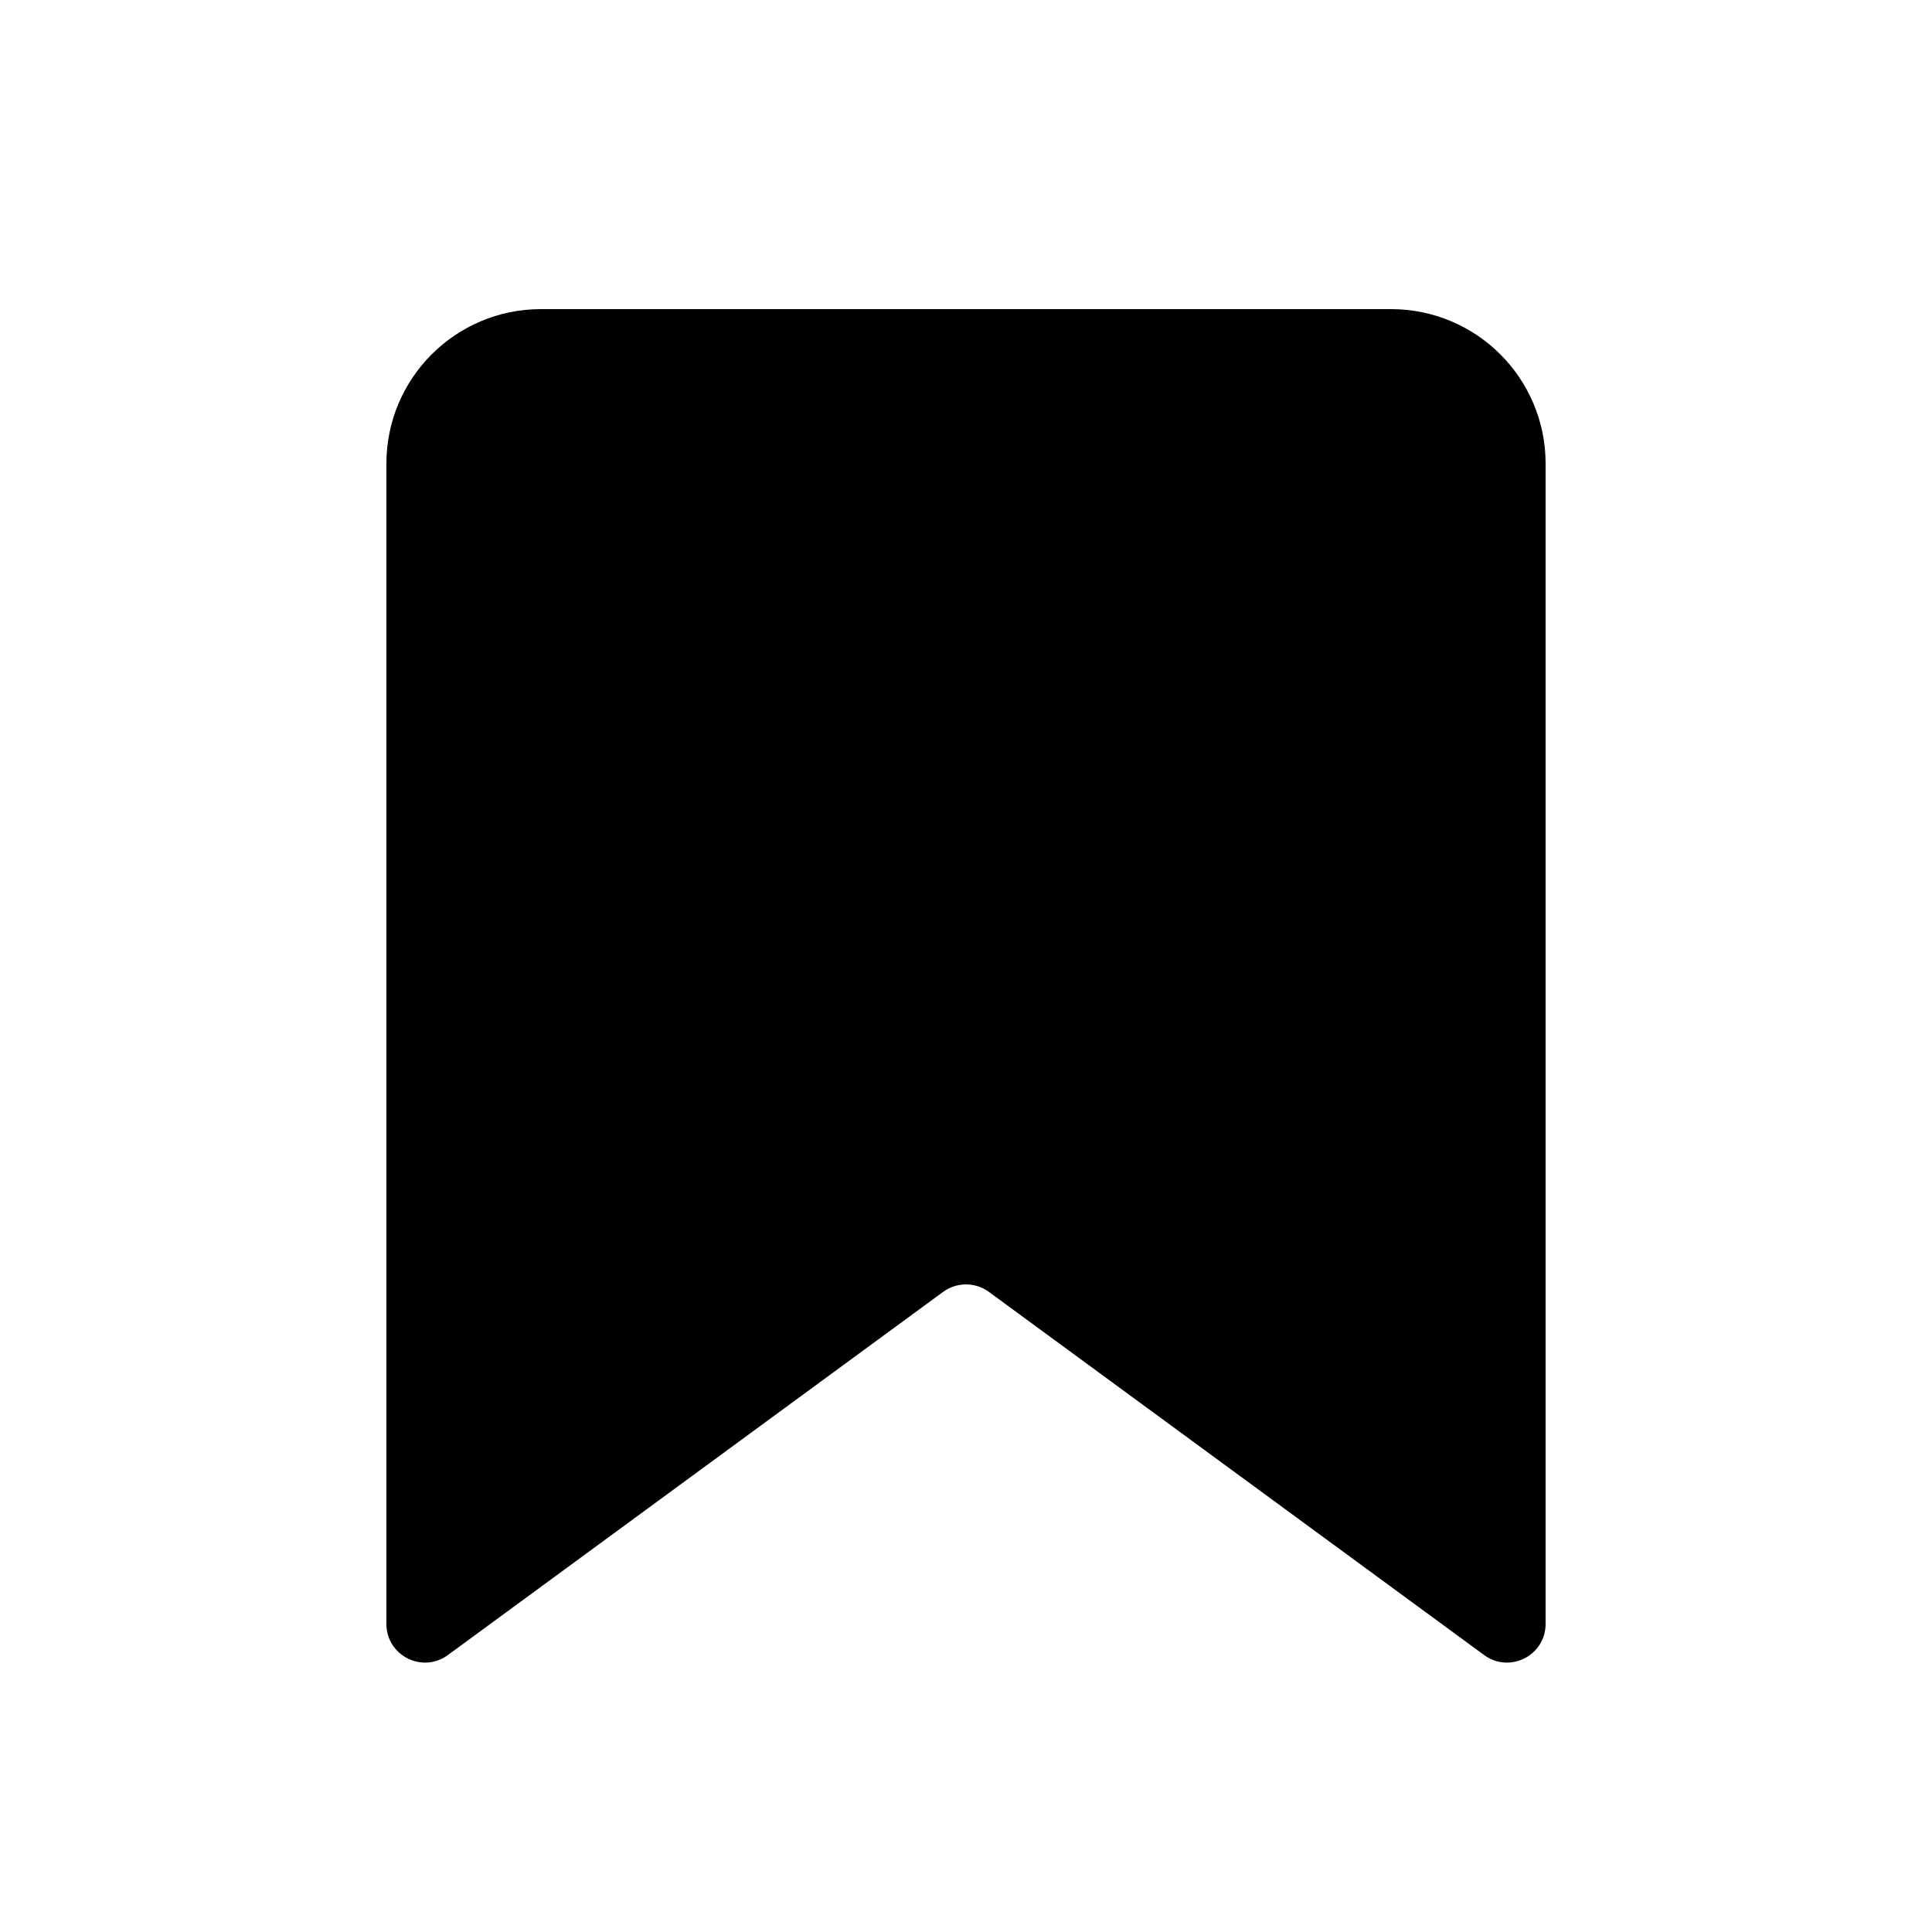
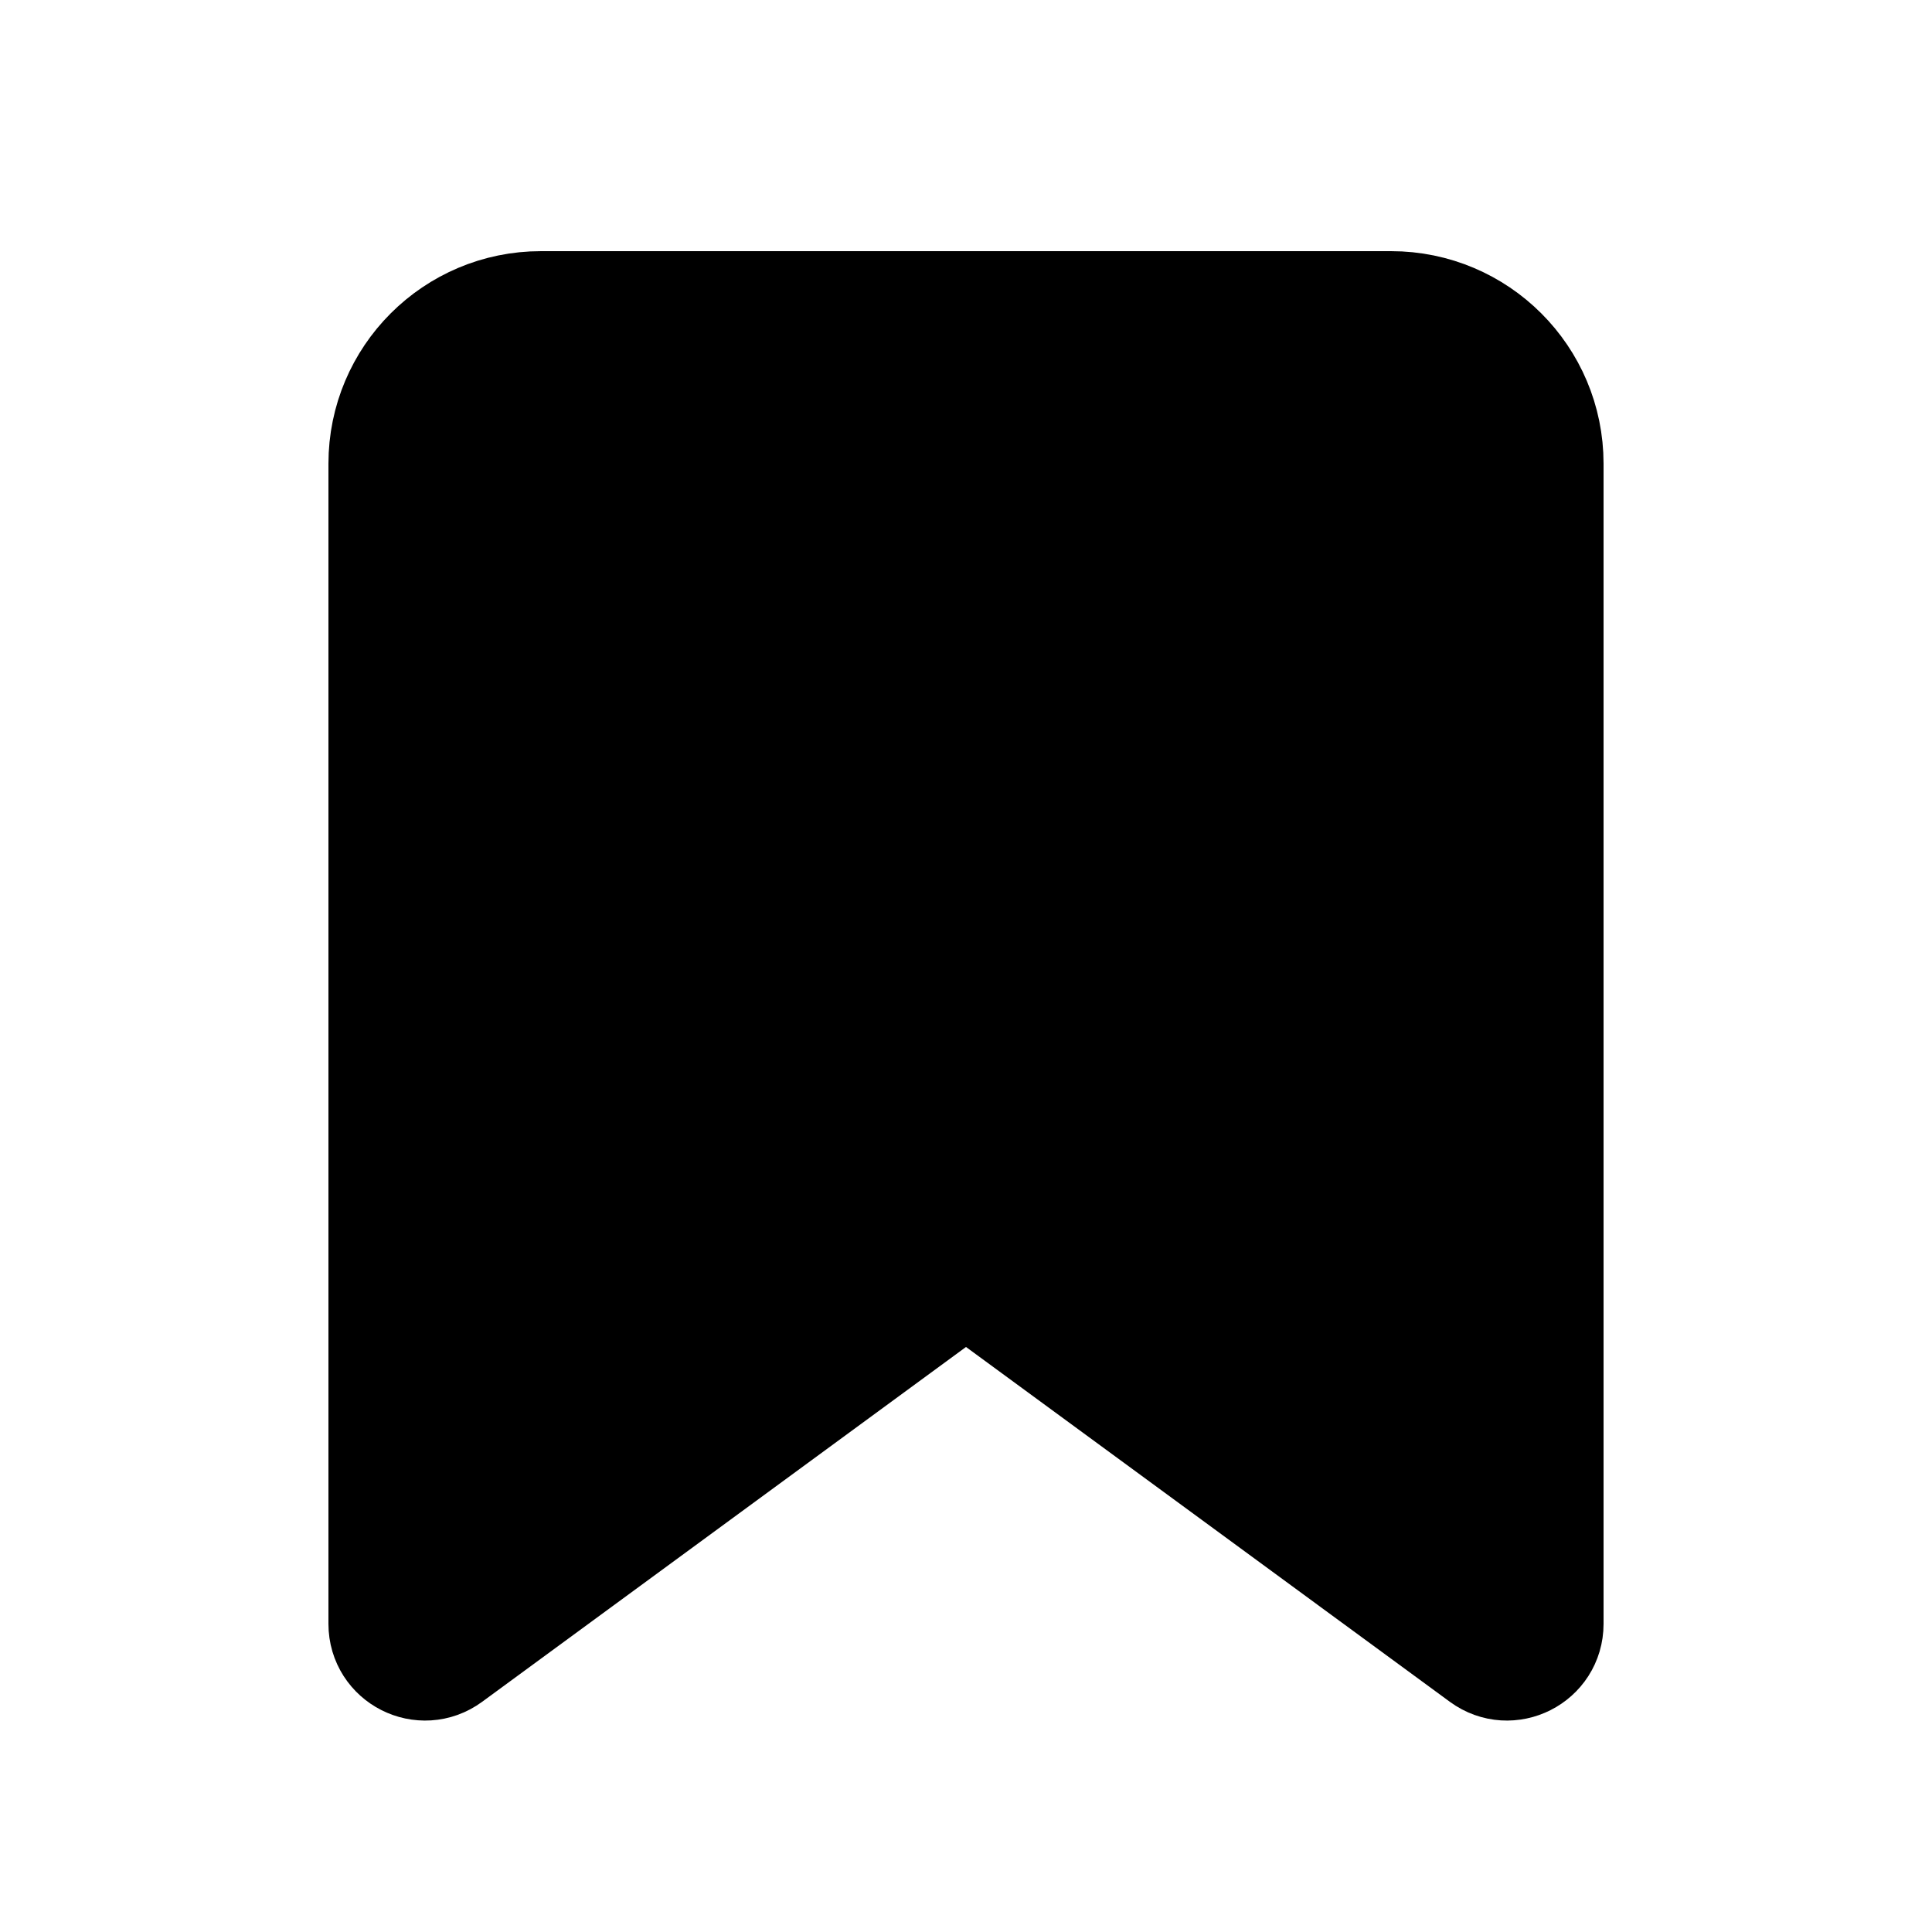
<svg xmlns="http://www.w3.org/2000/svg" width="25" height="25" viewBox="0 0 25 25" fill="none">
+   <path d="M5 6C5 4.895 5.895 4 7 4H18C19.105 4 20 4.895 20 6V21.013C20 21.423 19.535 21.659 19.204 21.416L12.796 16.717C12.62 16.588 12.38 16.588 12.204 16.717L5.796 21.416C5.465 21.659 5 21.423 5 21.013V6Z" fill="#D9D9D9" />
  <path d="M5 6C5 4.895 5.895 4 7 4H18C19.105 4 20 4.895 20 6V21.013C20 21.423 19.535 21.659 19.204 21.416L12.796 16.717C12.62 16.588 12.38 16.588 12.204 16.717L5.796 21.416C5.465 21.659 5 21.423 5 21.013V6Z" fill="black" />
+   <path d="M5 6C5 4.895 5.895 4 7 4H18C19.105 4 20 4.895 20 6V21.013C20 21.423 19.535 21.659 19.204 21.416L12.796 16.717C12.62 16.588 12.38 16.588 12.204 16.717L5.796 21.416C5.465 21.659 5 21.423 5 21.013V6Z" stroke="black" stroke-width="1.5" />
</svg>
